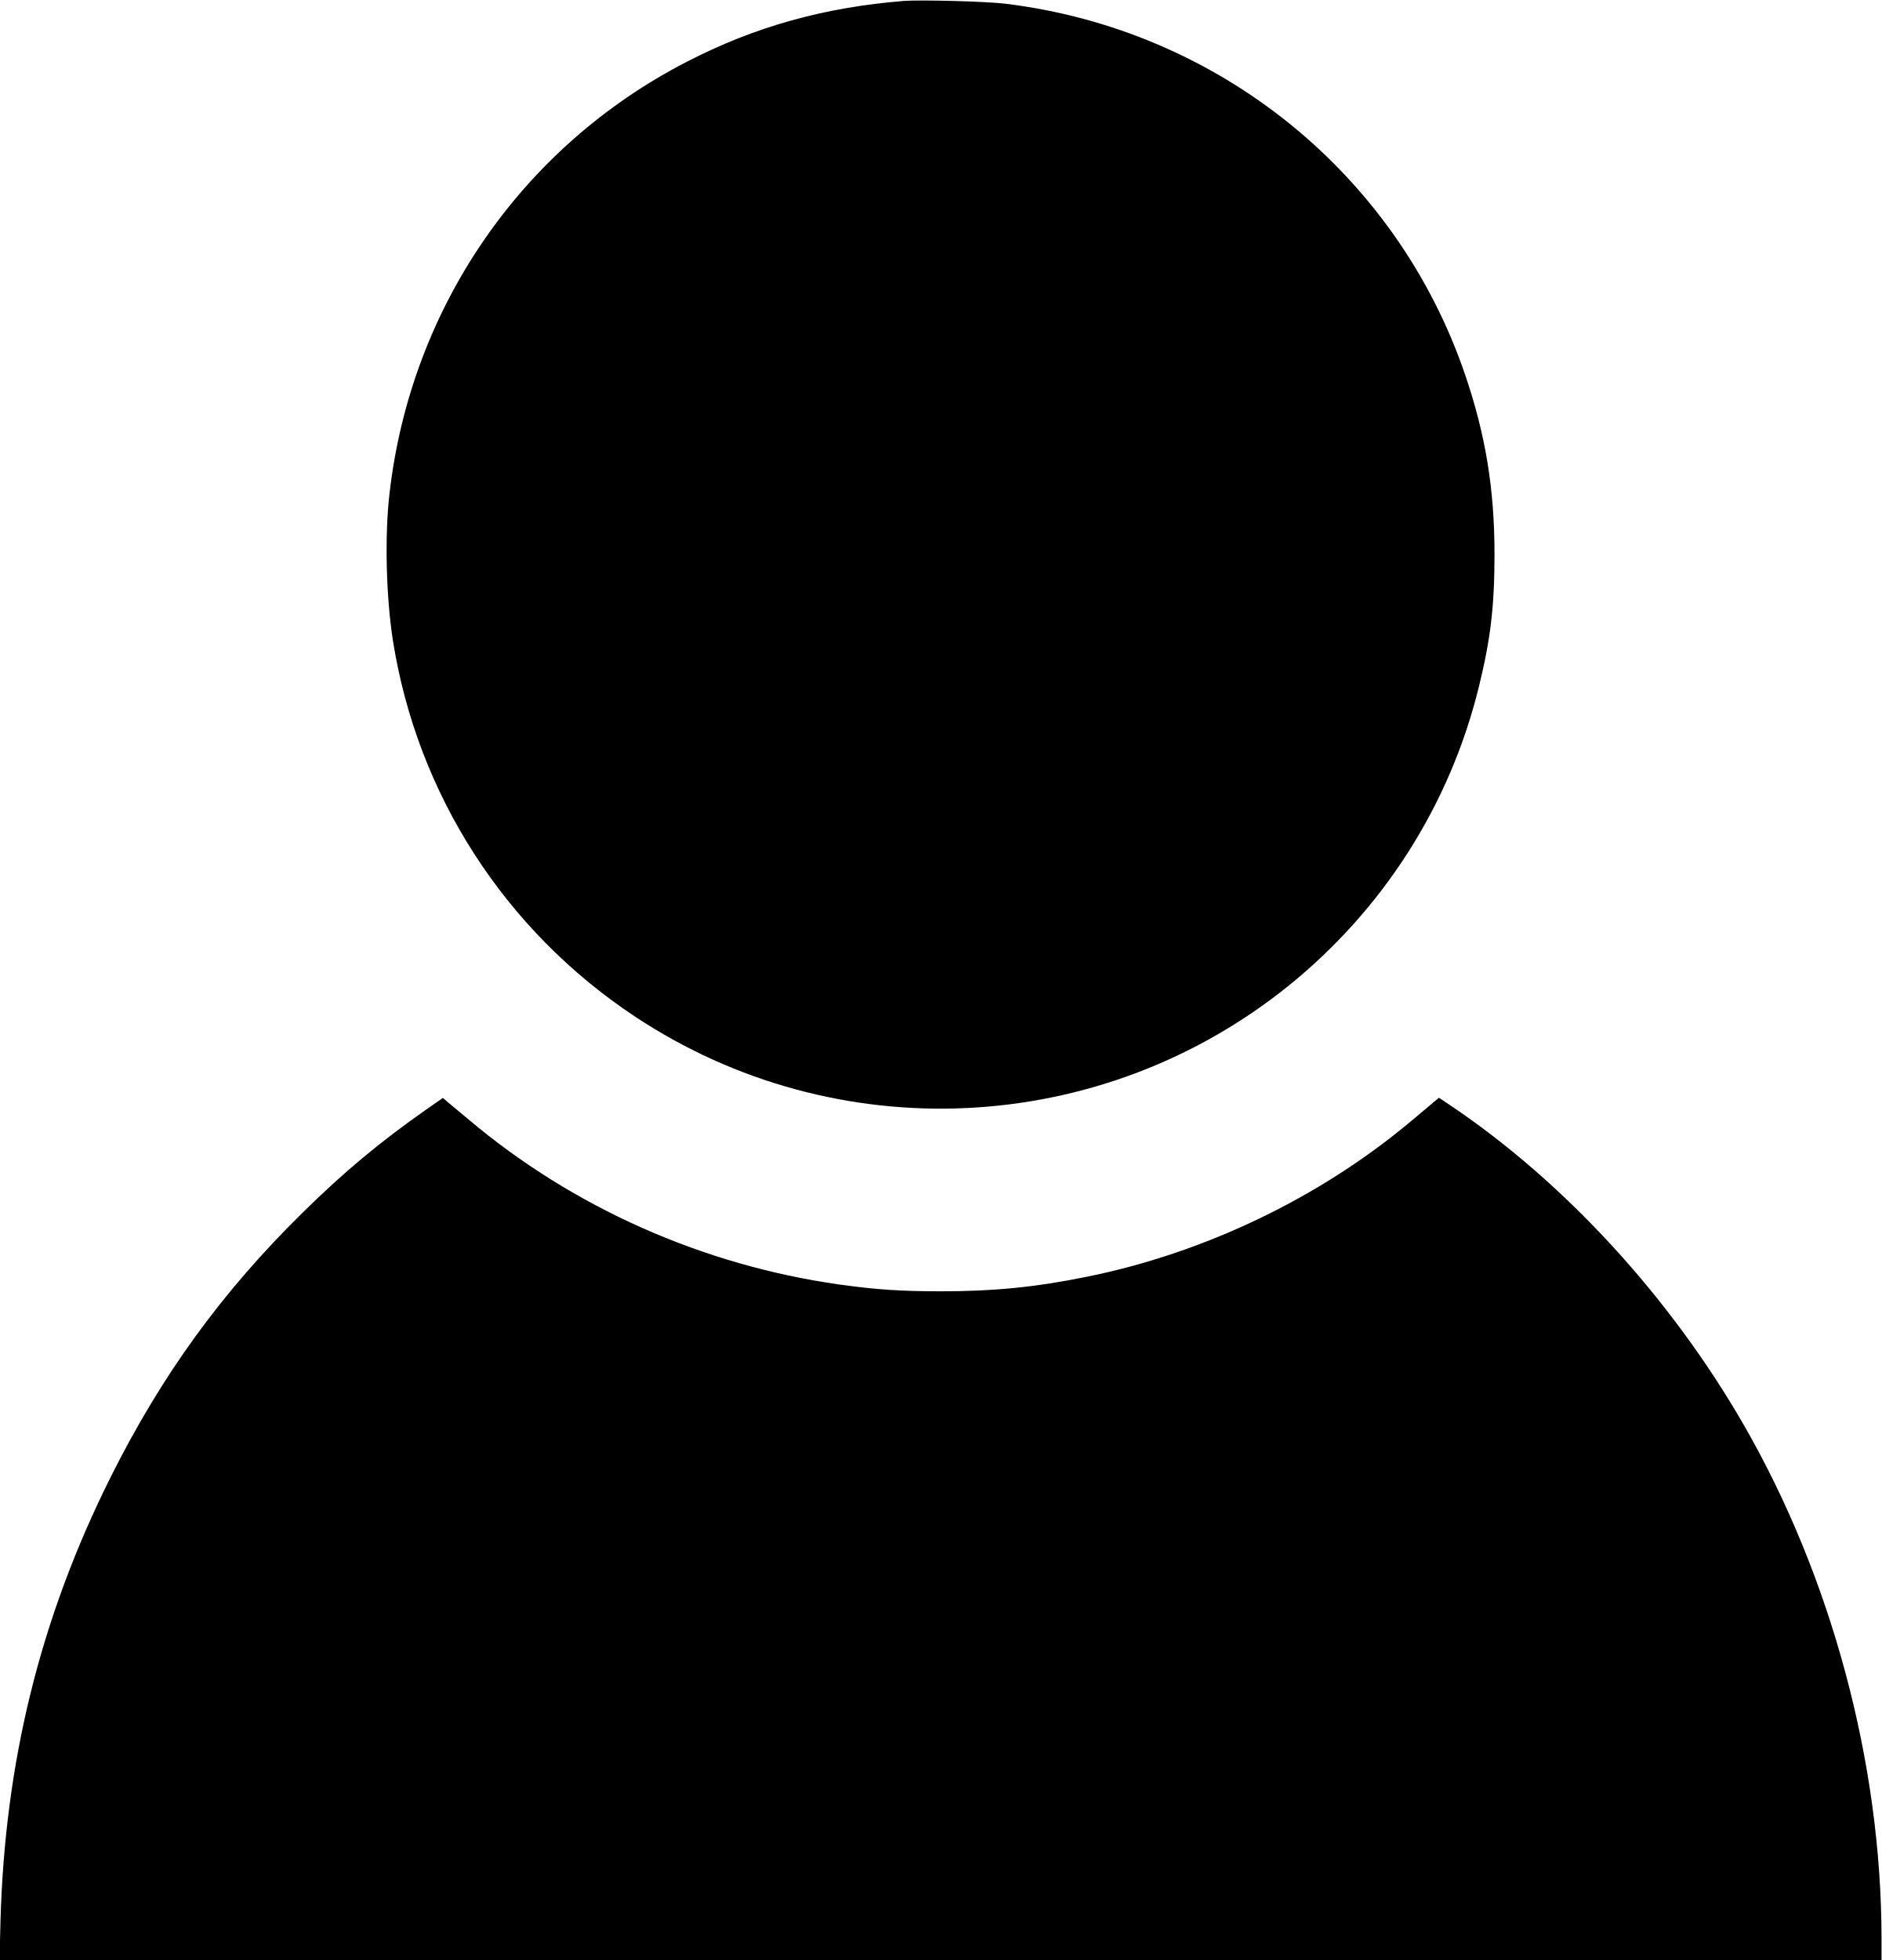
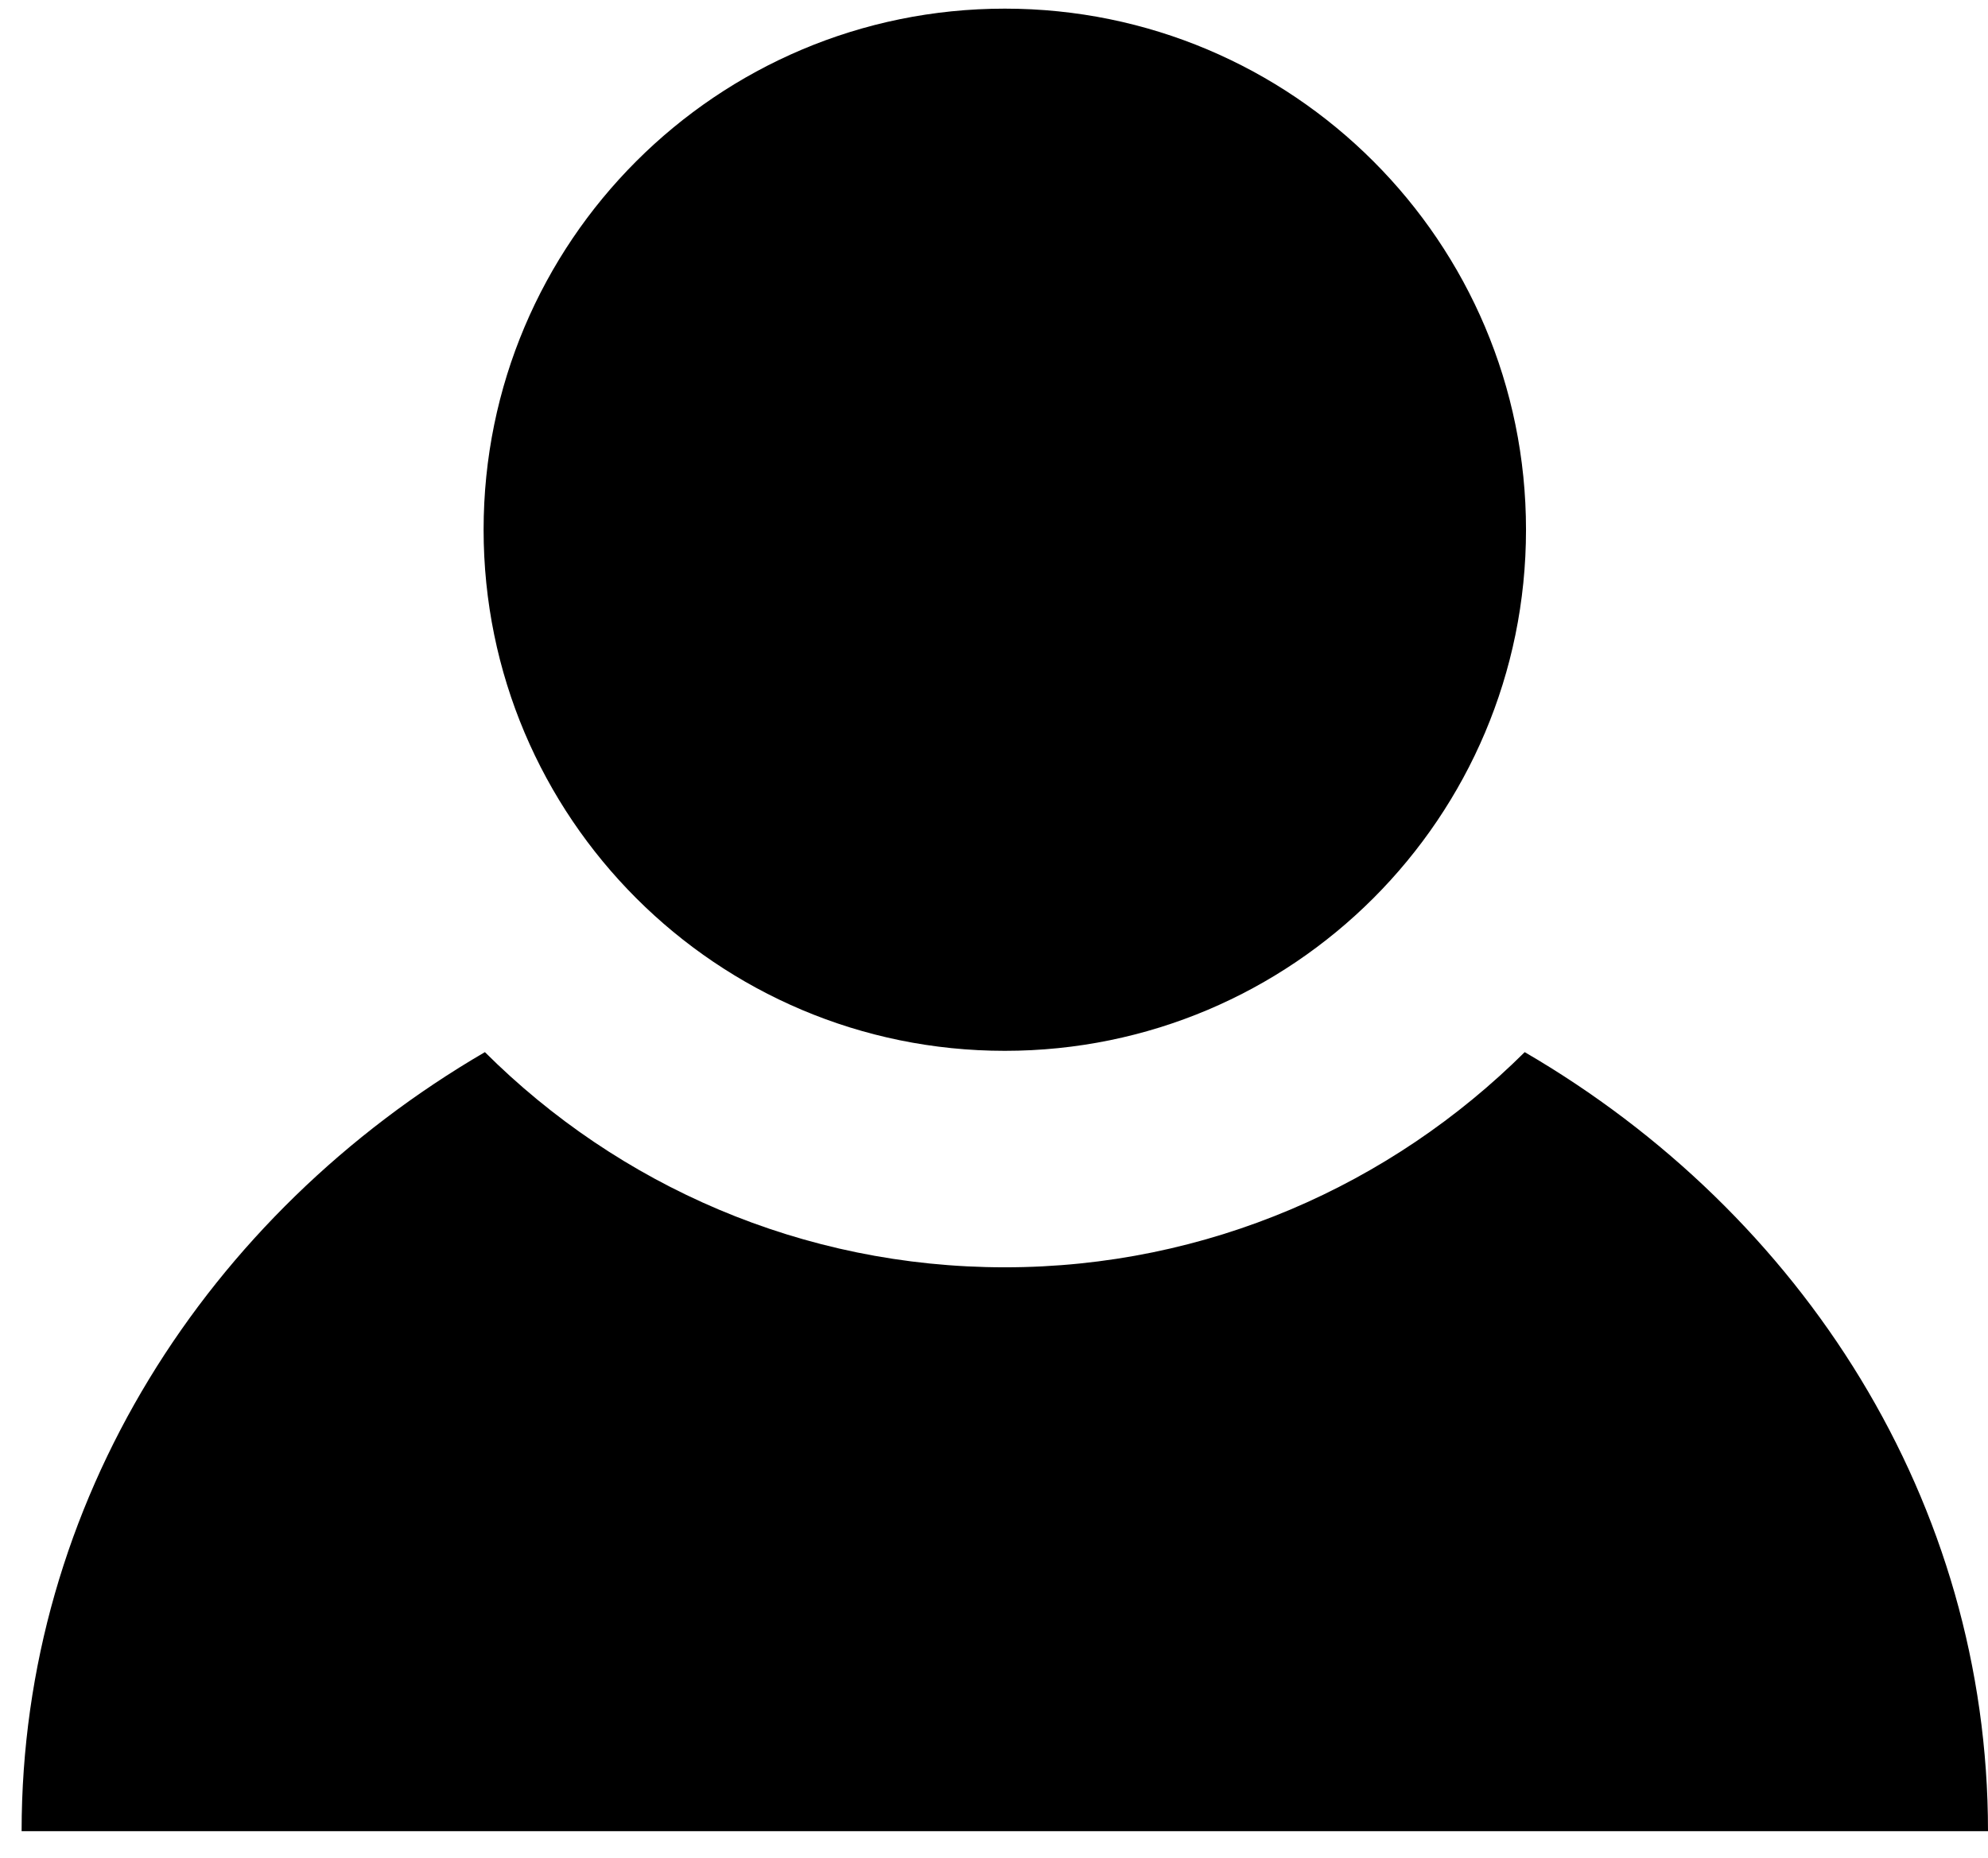
- <svg xmlns="http://www.w3.org/2000/svg" version="1.0" width="1229pt" height="1280pt" viewBox="0 0 1229 1280" preserveAspectRatio="xMidYMid meet">
-   <g transform="translate(0,1280) scale(0.1,-0.1)" fill="#000000" stroke="none">
-     <path d="M5905 12794 c-522 -42 -975 -168 -1420 -398 -1080 -556 -1803 -1608 -1941 -2821 -32 -277 -22 -670 22 -955 158 -1004 728 -1892 1579 -2457 1314 -872 3040 -792 4270 198 620 500 1056 1183 1245 1954 77 314 102 527 102 865 0 426 -58 780 -192 1173 -448 1314 -1613 2254 -3005 2423 -124 15 -551 26 -660 18z" />
-     <path d="M2784 5554 c-301 -211 -536 -406 -808 -674 -527 -518 -921 -1061 -1255 -1730 -458 -917 -690 -1857 -718 -2903 l-6 -247 6146 0 6147 0 0 143 c-1 1144 -327 2357 -900 3352 -480 833 -1170 1584 -1913 2084 l-78 52 -42 -35 c-23 -19 -82 -70 -132 -111 -596 -503 -1357 -869 -2131 -1024 -336 -68 -605 -94 -949 -94 -260 0 -422 11 -660 44 -894 126 -1742 503 -2423 1077 -57 48 -119 99 -137 114 l-32 28 -109 -76z" />
-   </g>
+ <svg xmlns="http://www.w3.org/2000/svg" width="46" height="43" viewBox="0 0 46 43" fill="none">
+   <path d="M35.28 24.35C32.19 27.42 27.94 29.33 23.25 29.33C18.56 29.33 14.31 27.43 11.22 24.35C4.79 28.1 0.5 34.77 0.5 42.38H46C46 34.77 41.72 28.1 35.28 24.35Z" fill="black" />
+   <path d="M23.25 24.32C29.911 24.32 35.31 18.921 35.31 12.26C35.31 5.599 29.911 0.2 23.25 0.2C16.589 0.2 11.19 5.599 11.19 12.26C11.19 18.921 16.589 24.32 23.25 24.32Z" fill="black" />
</svg>
